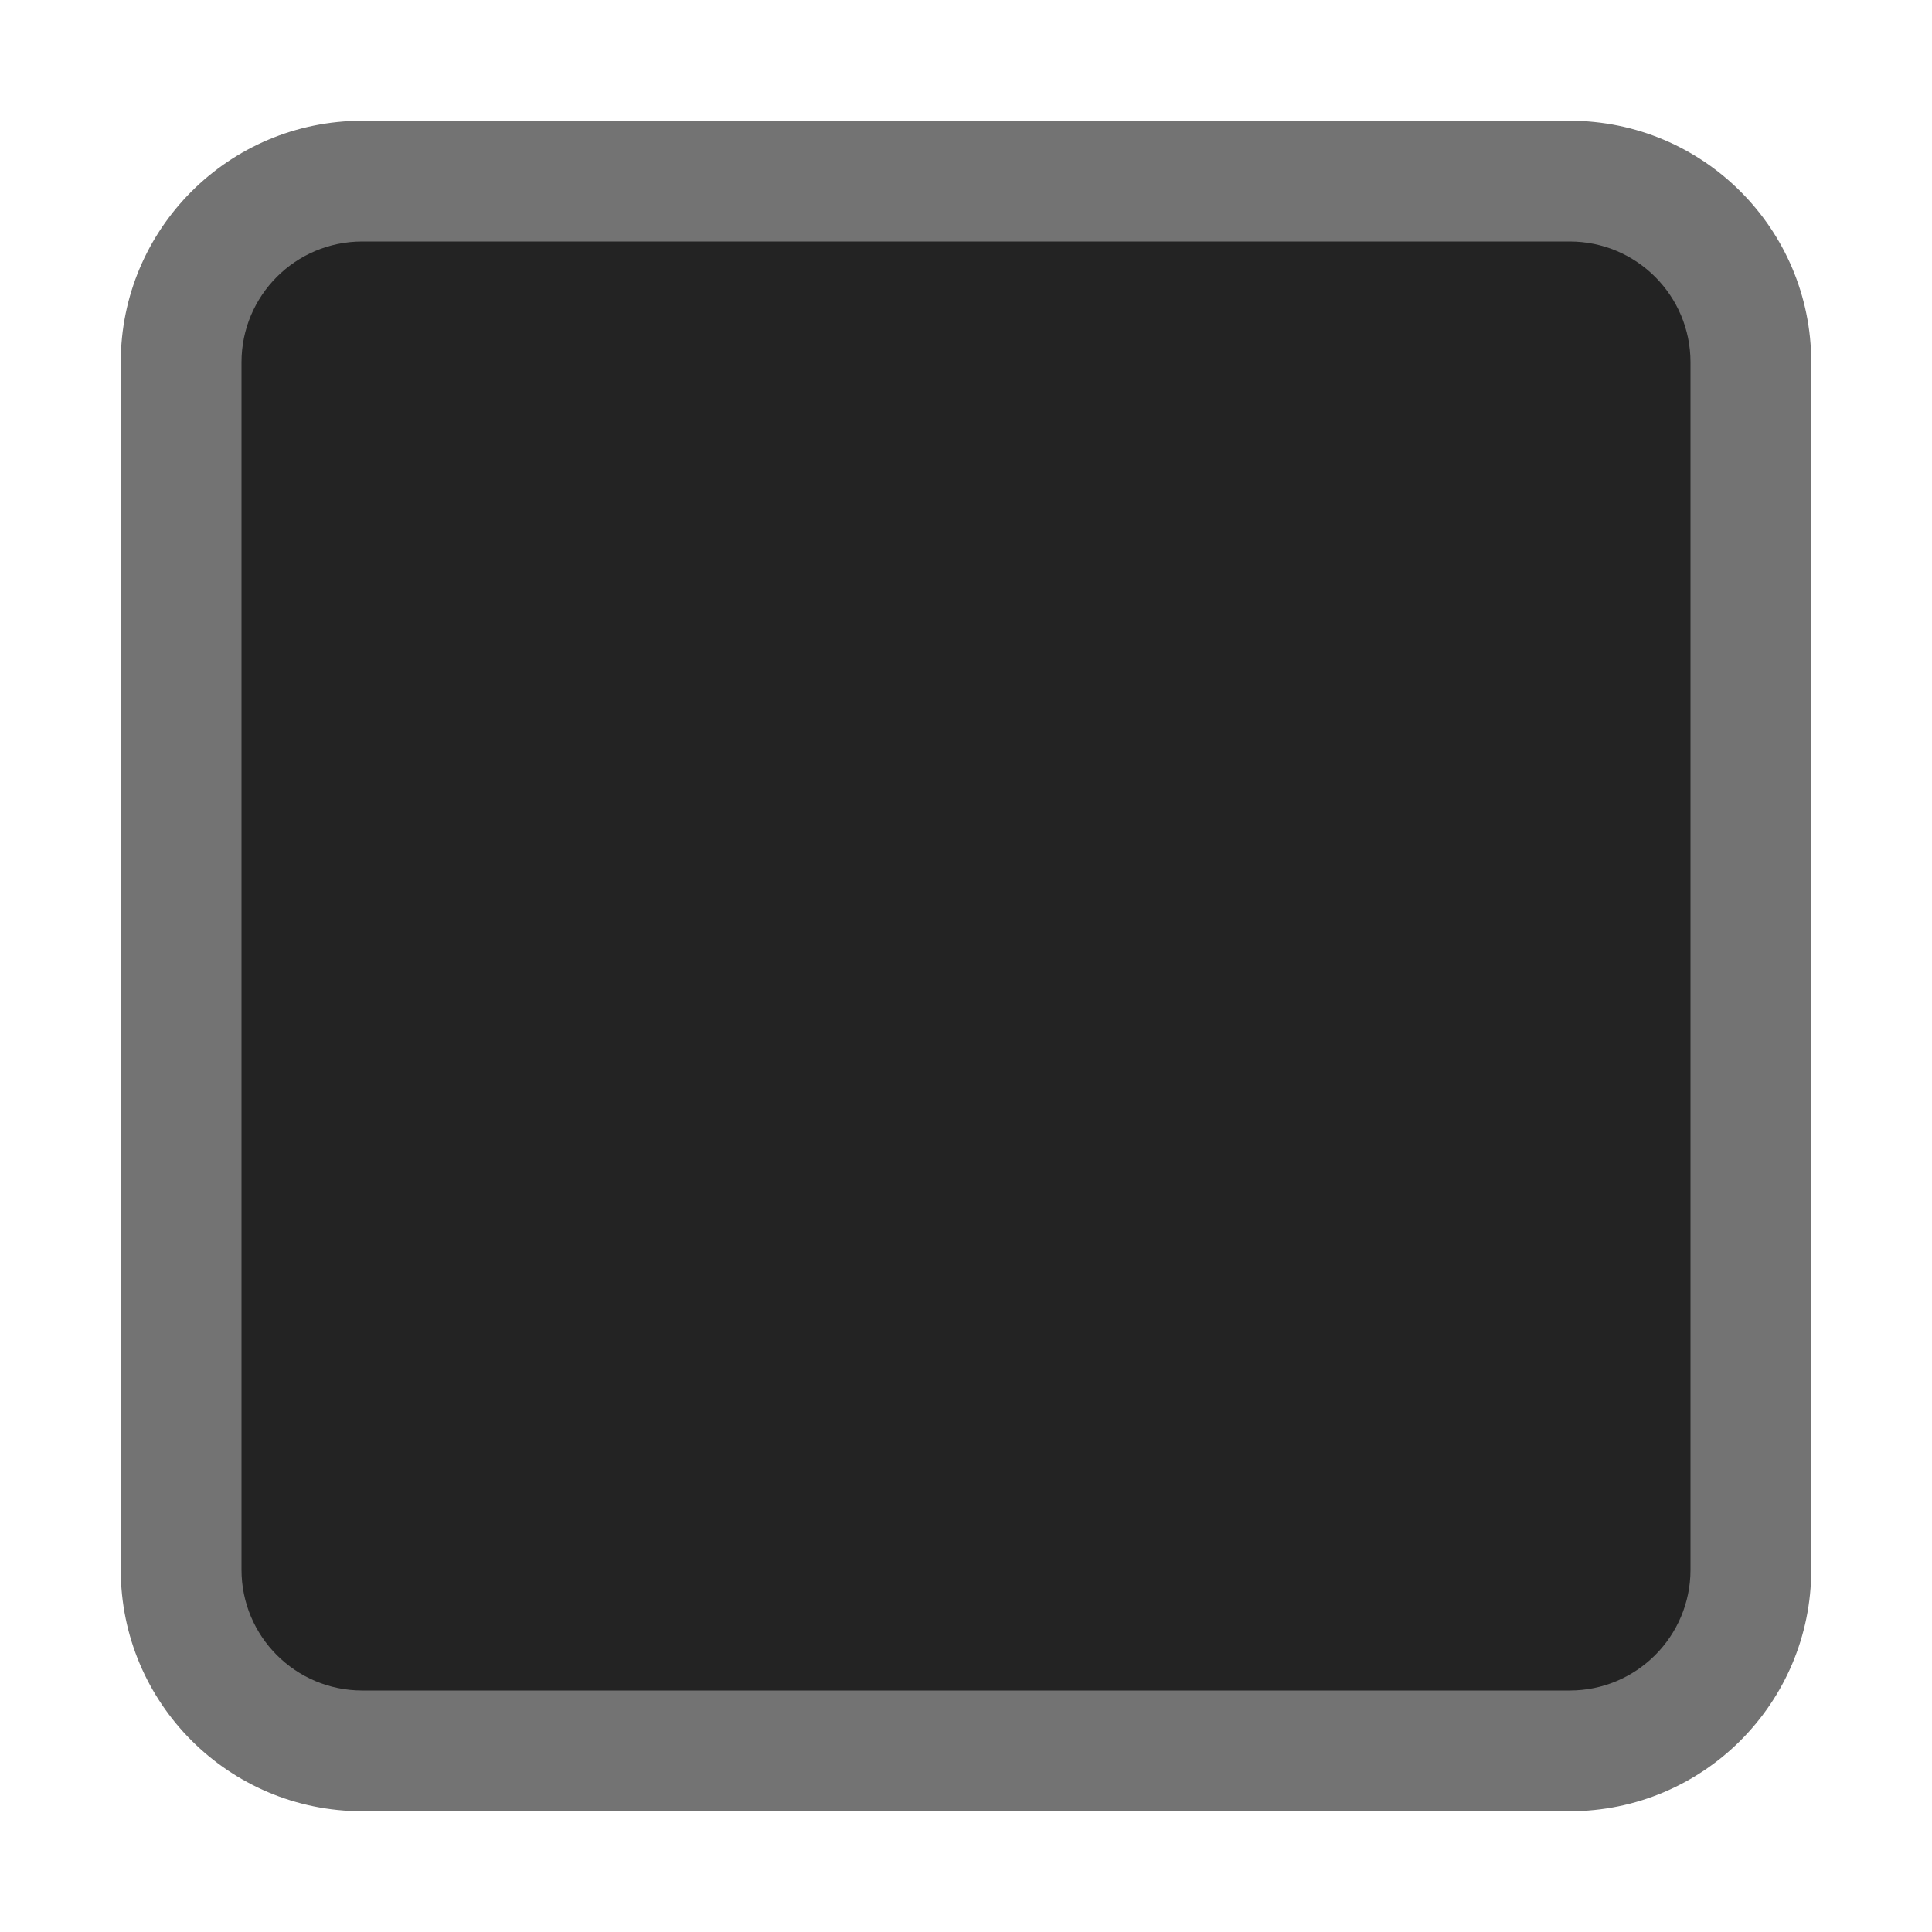
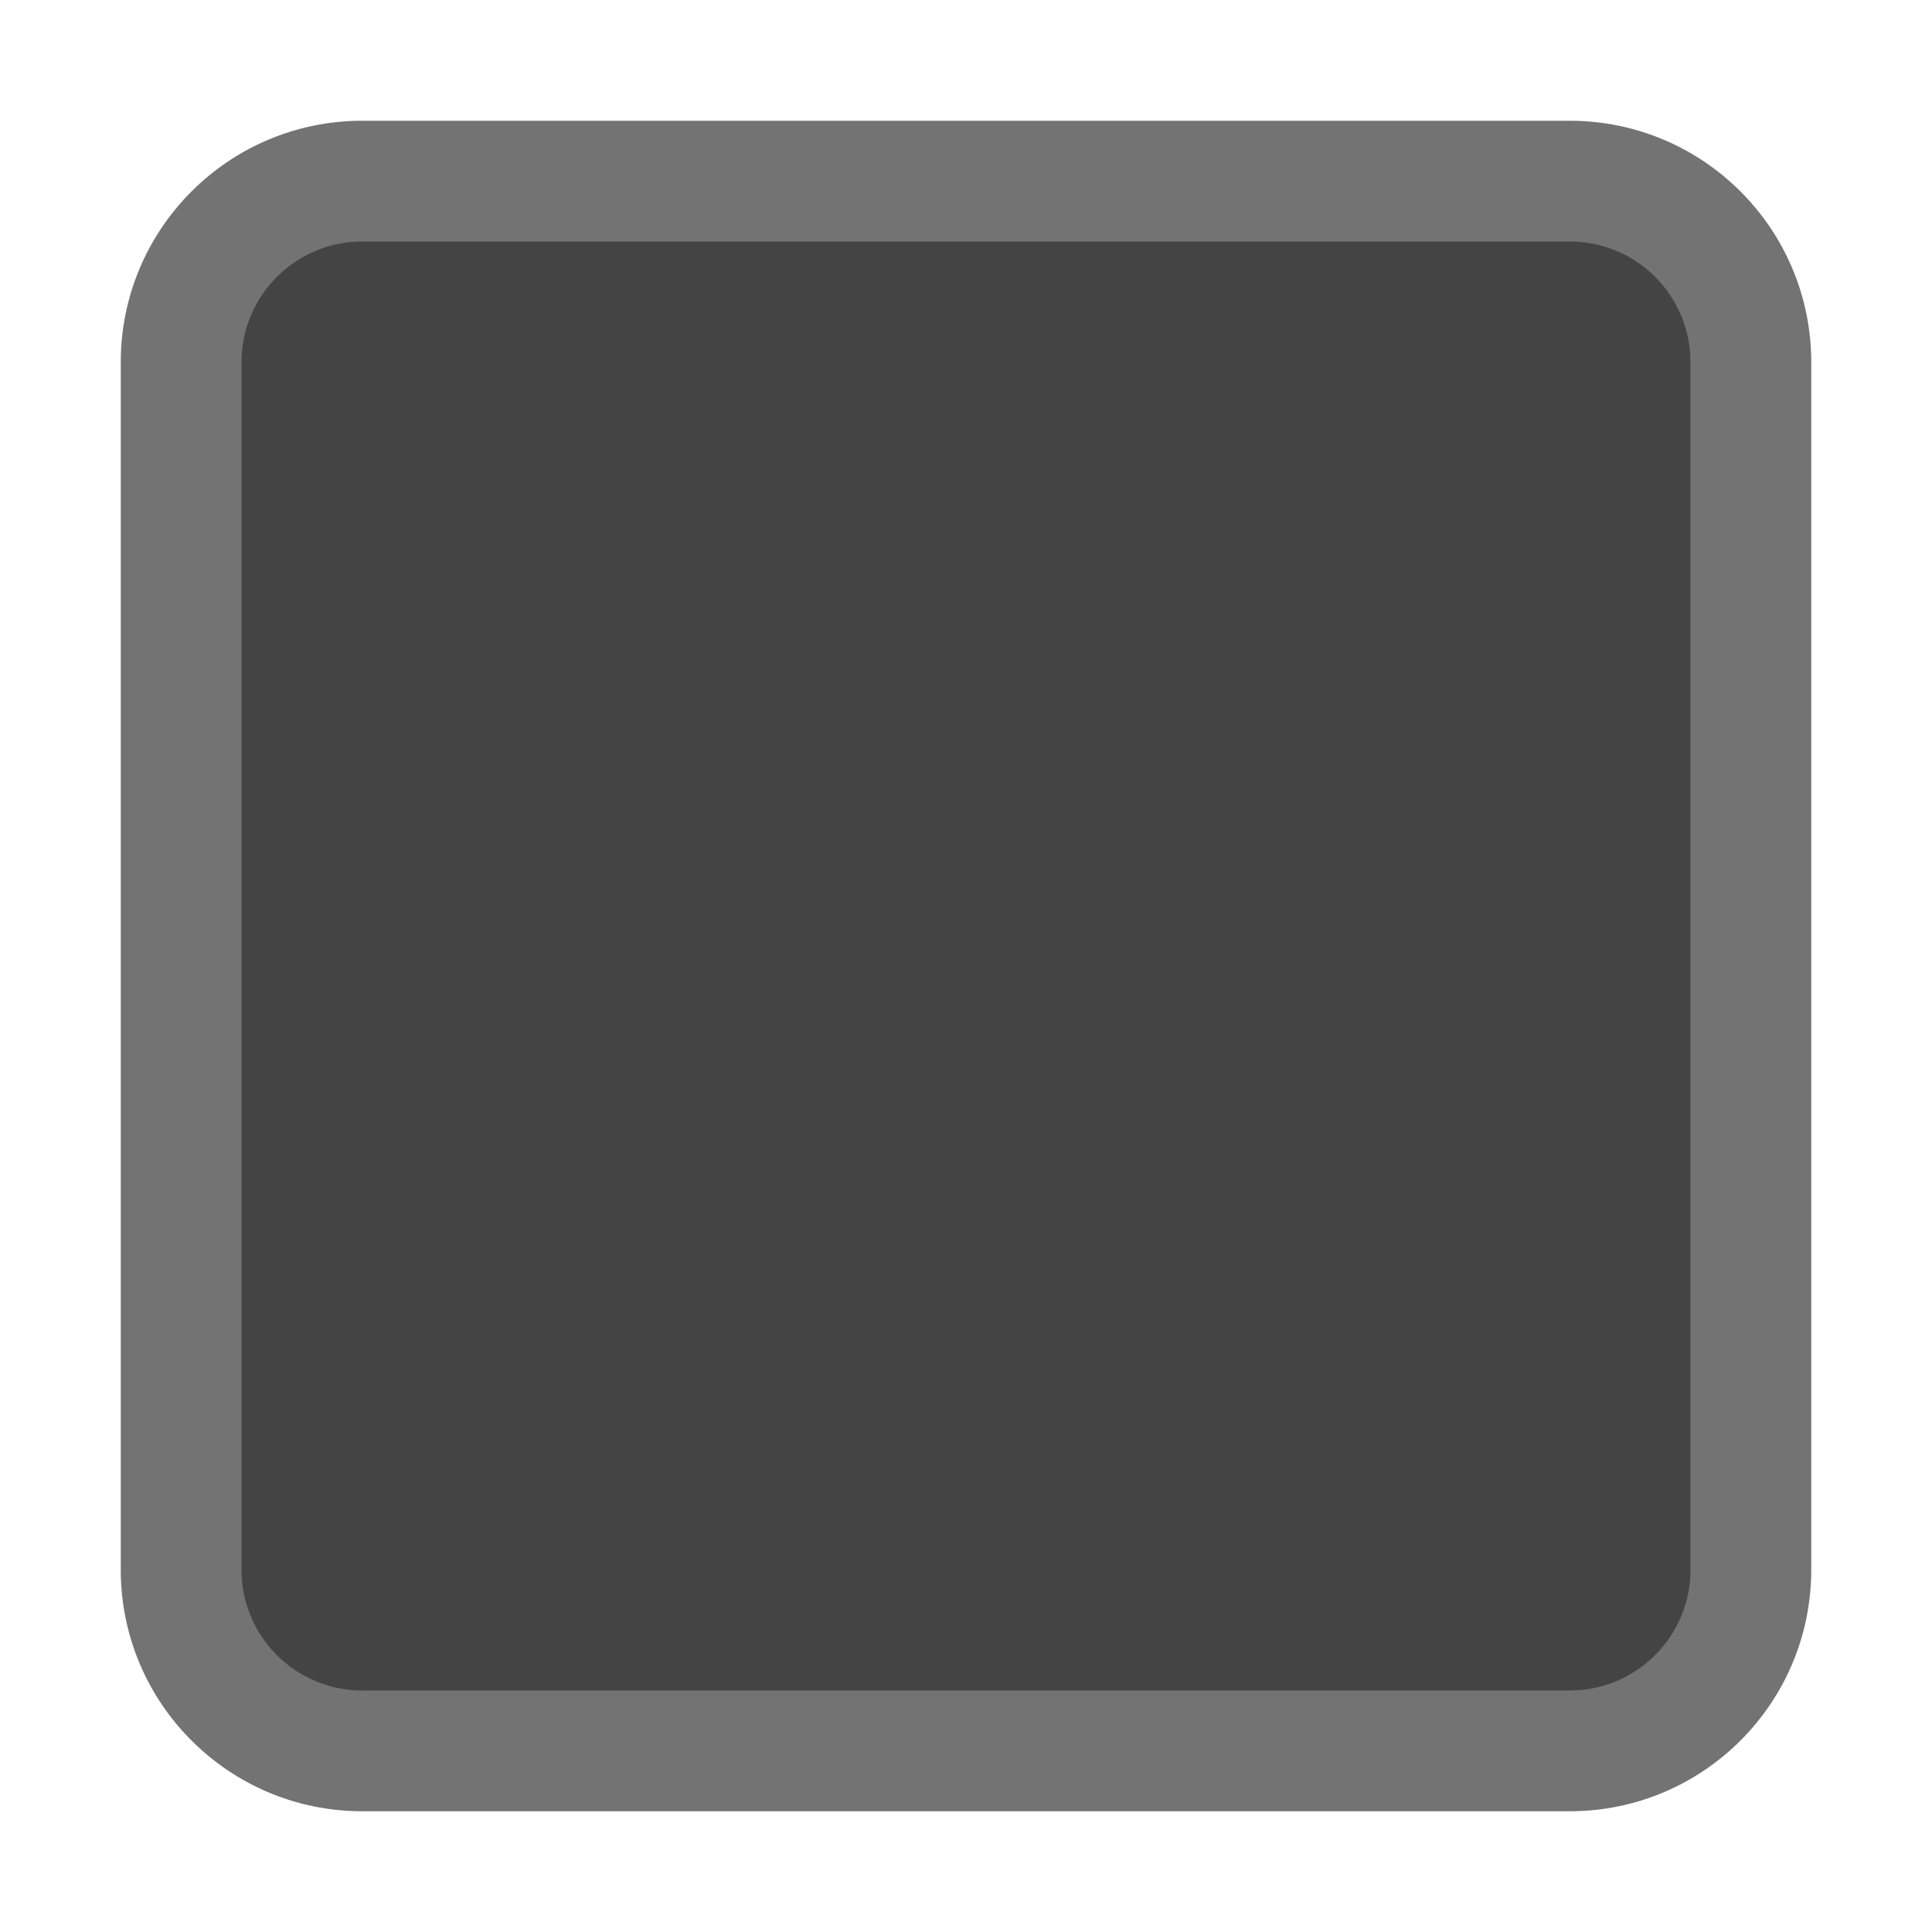
<svg xmlns="http://www.w3.org/2000/svg" width="16" height="16" id="svg11300" version="1.0" style="display:inline;enable-background:new">
  <defs id="defs3" />
  <g style="display:inline" id="layer1" transform="translate(0,-284)">
    <rect style="opacity:0.55;fill:#000000;fill-opacity:1;stroke:none" id="rect4684" width="14" height="14" x="1" y="285" ry="2" rx="2" />
-     <rect rx="1" ry="1" y="286" x="2" height="12" width="12" id="rect3015-6" style="fill:#232323;fill-opacity:1;stroke:none" />
+     <rect rx="1" ry="1" y="286" x="2" height="12" width="12" id="rect3015-6" style="fill:#444444;fill-opacity:1;stroke:none" />
  </g>
</svg>
